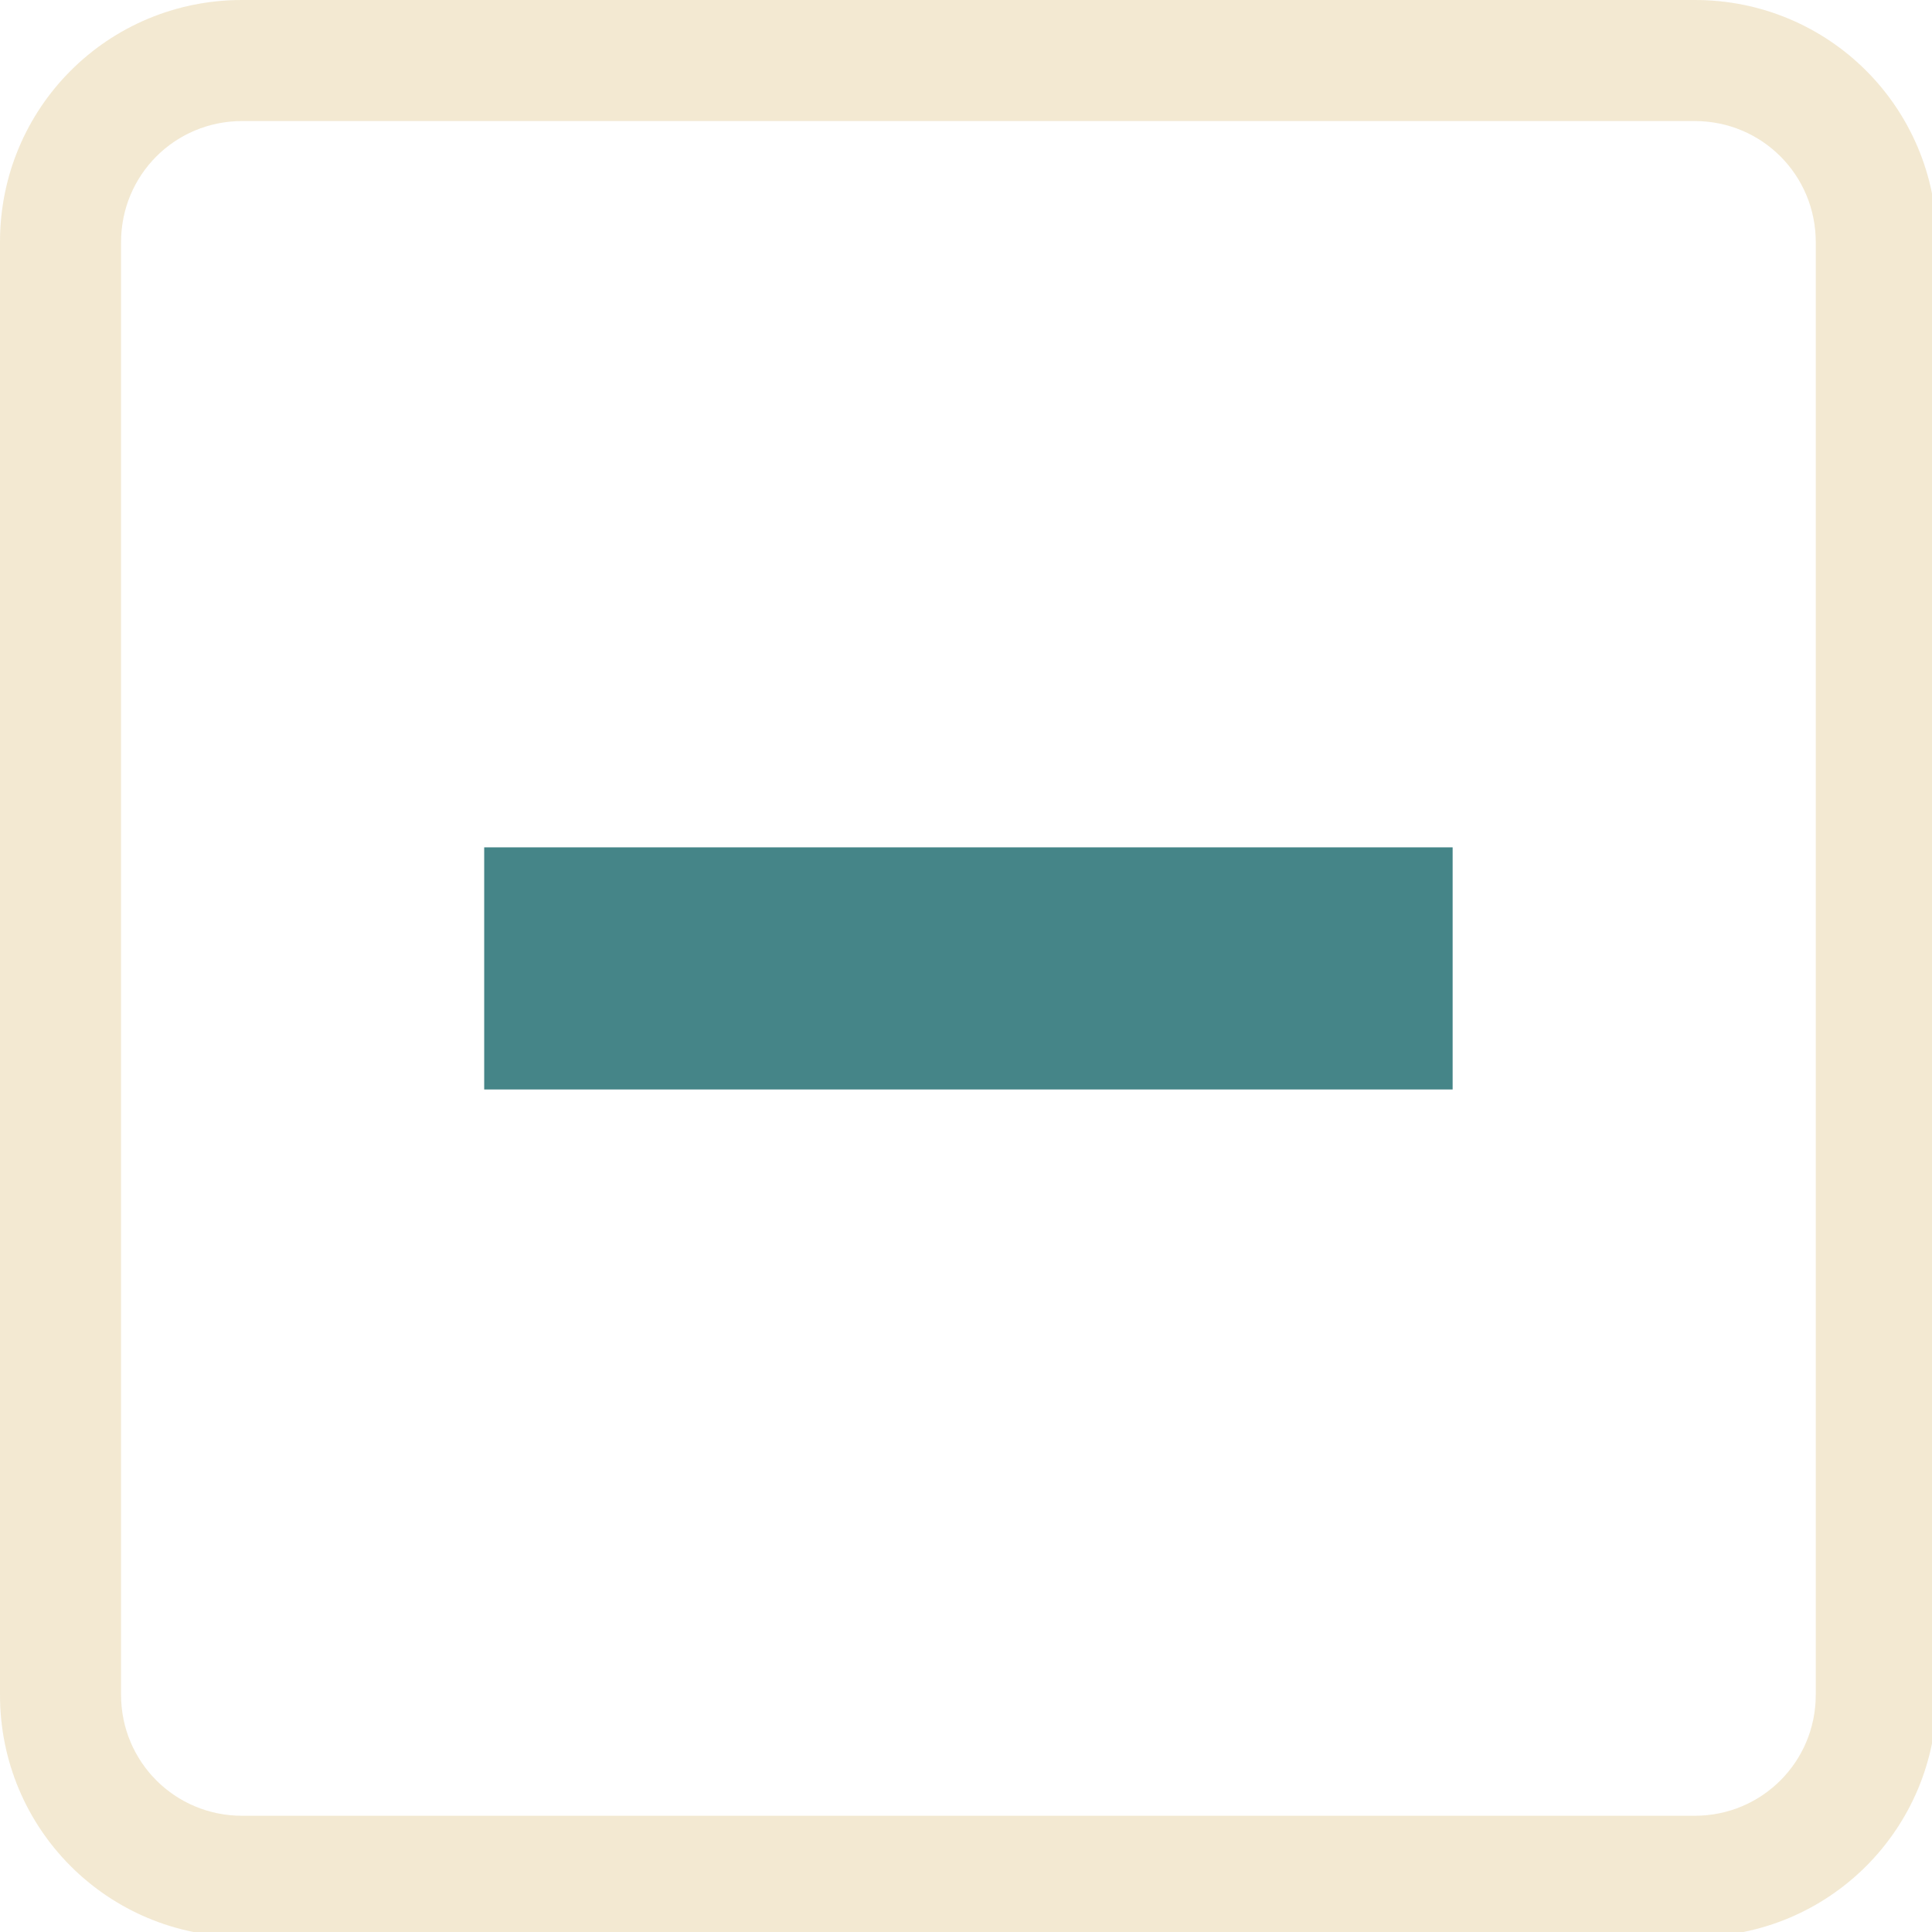
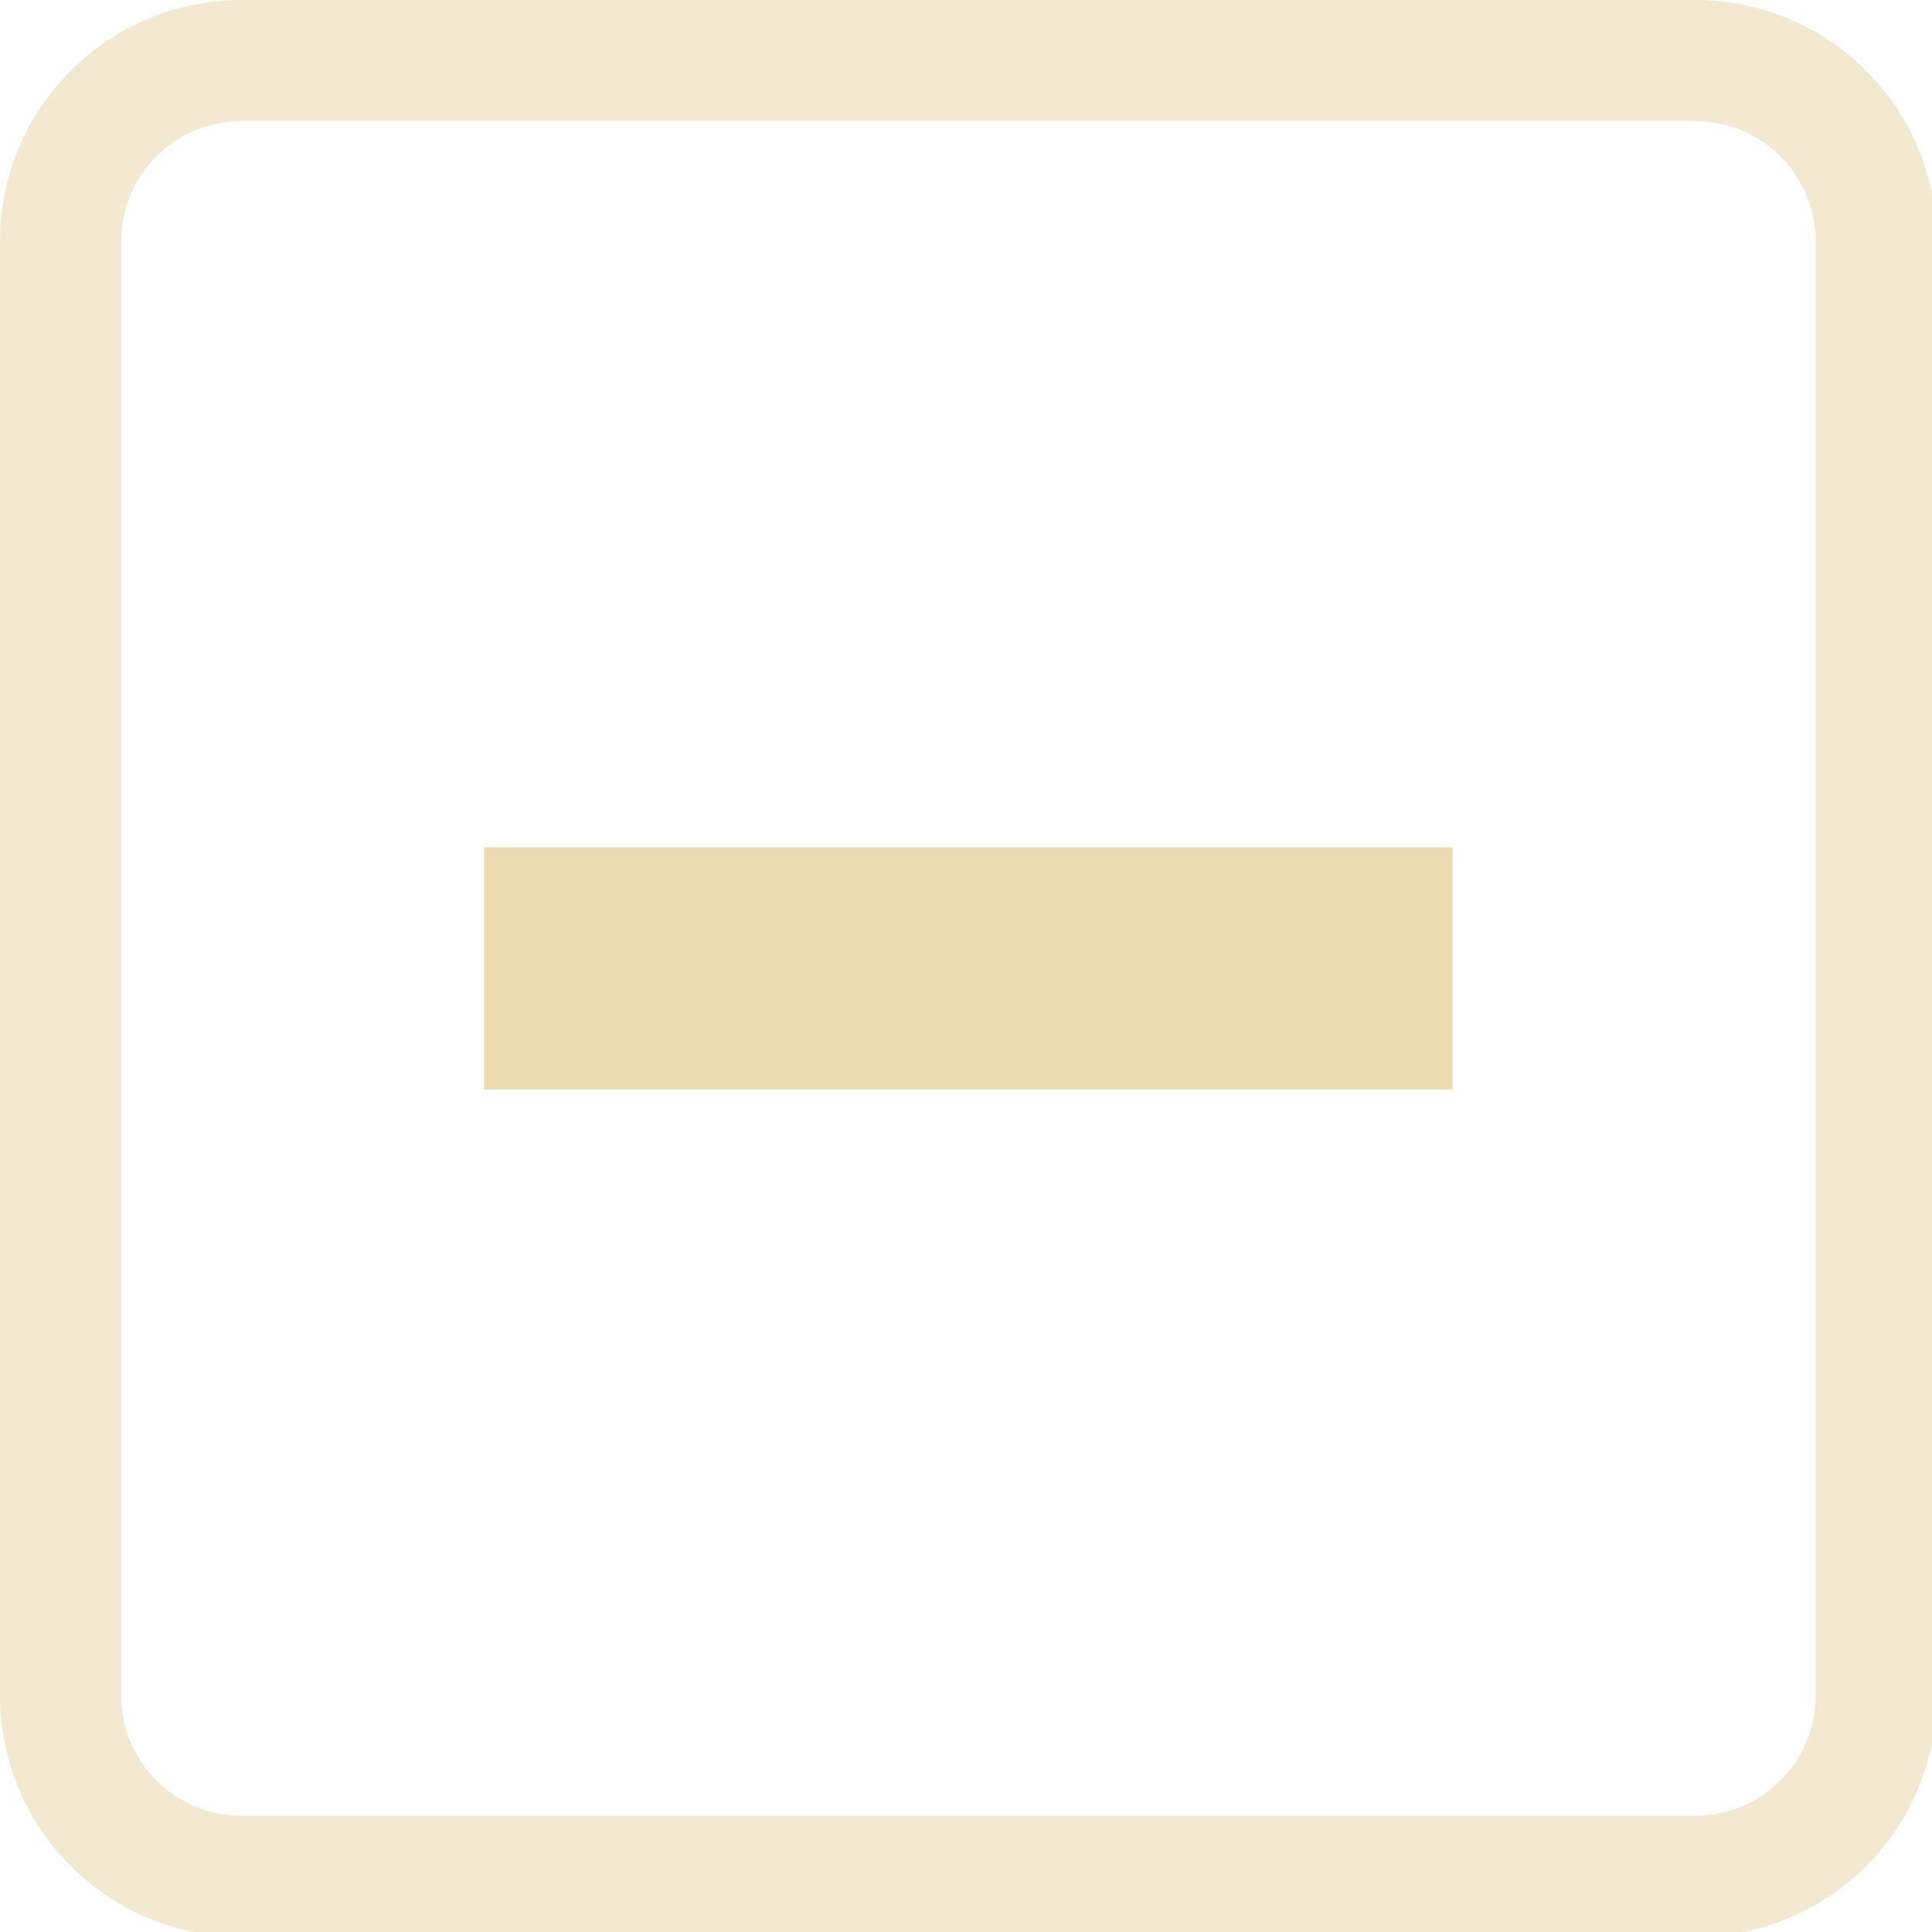
<svg xmlns="http://www.w3.org/2000/svg" width="133pt" height="133pt" viewBox="0 0 133 133" version="1.1">
  <g id="surface1">
    <path style=" stroke:none;fill-rule:nonzero;fill:#ebdbb2;fill-opacity:0.5;" d="M 16.668 0 C 7.422 0 0 7.422 0 16.668 L 0 116.668 C 0 125.91 7.422 133.332 16.668 133.332 L 116.668 133.332 C 125.91 133.332 133.332 125.91 133.332 116.668 L 133.332 16.668 C 133.332 7.422 125.91 0 116.668 0 Z M 16.668 8.332 L 116.668 8.332 C 121.289 8.332 125 12.043 125 16.668 L 125 116.668 C 125 121.289 121.289 125 116.668 125 L 16.668 125 C 12.043 125 8.332 121.289 8.332 116.668 L 8.332 16.668 C 8.332 12.043 12.043 8.332 16.668 8.332 Z M 16.668 8.332 " />
    <path style=" stroke:none;fill-rule:nonzero;fill:#ebdbb2;fill-opacity:0.15;" d="M 16.668 0 C 7.422 0 0 7.422 0 16.668 L 0 116.668 C 0 125.91 7.422 133.332 16.668 133.332 L 116.668 133.332 C 125.91 133.332 133.332 125.91 133.332 116.668 L 133.332 16.668 C 133.332 7.422 125.91 0 116.668 0 Z M 16.668 8.332 L 116.668 8.332 C 121.289 8.332 125 12.043 125 16.668 L 125 116.668 C 125 121.289 121.289 125 116.668 125 L 16.668 125 C 12.043 125 8.332 121.289 8.332 116.668 L 8.332 16.668 C 8.332 12.043 12.043 8.332 16.668 8.332 Z M 16.668 8.332 " />
-     <path style=" stroke:none;fill-rule:nonzero;fill:#458588;fill-opacity:1;" d="M 33.332 58.332 L 100 58.332 L 100 75 L 33.332 75 Z M 33.332 58.332 " />
+     <path style=" stroke:none;fill-rule:nonzero;fill:#ebdbb2;fill-opacity:1;" d="M 33.332 58.332 L 100 58.332 L 100 75 L 33.332 75 Z M 33.332 58.332 " />
  </g>
</svg>
